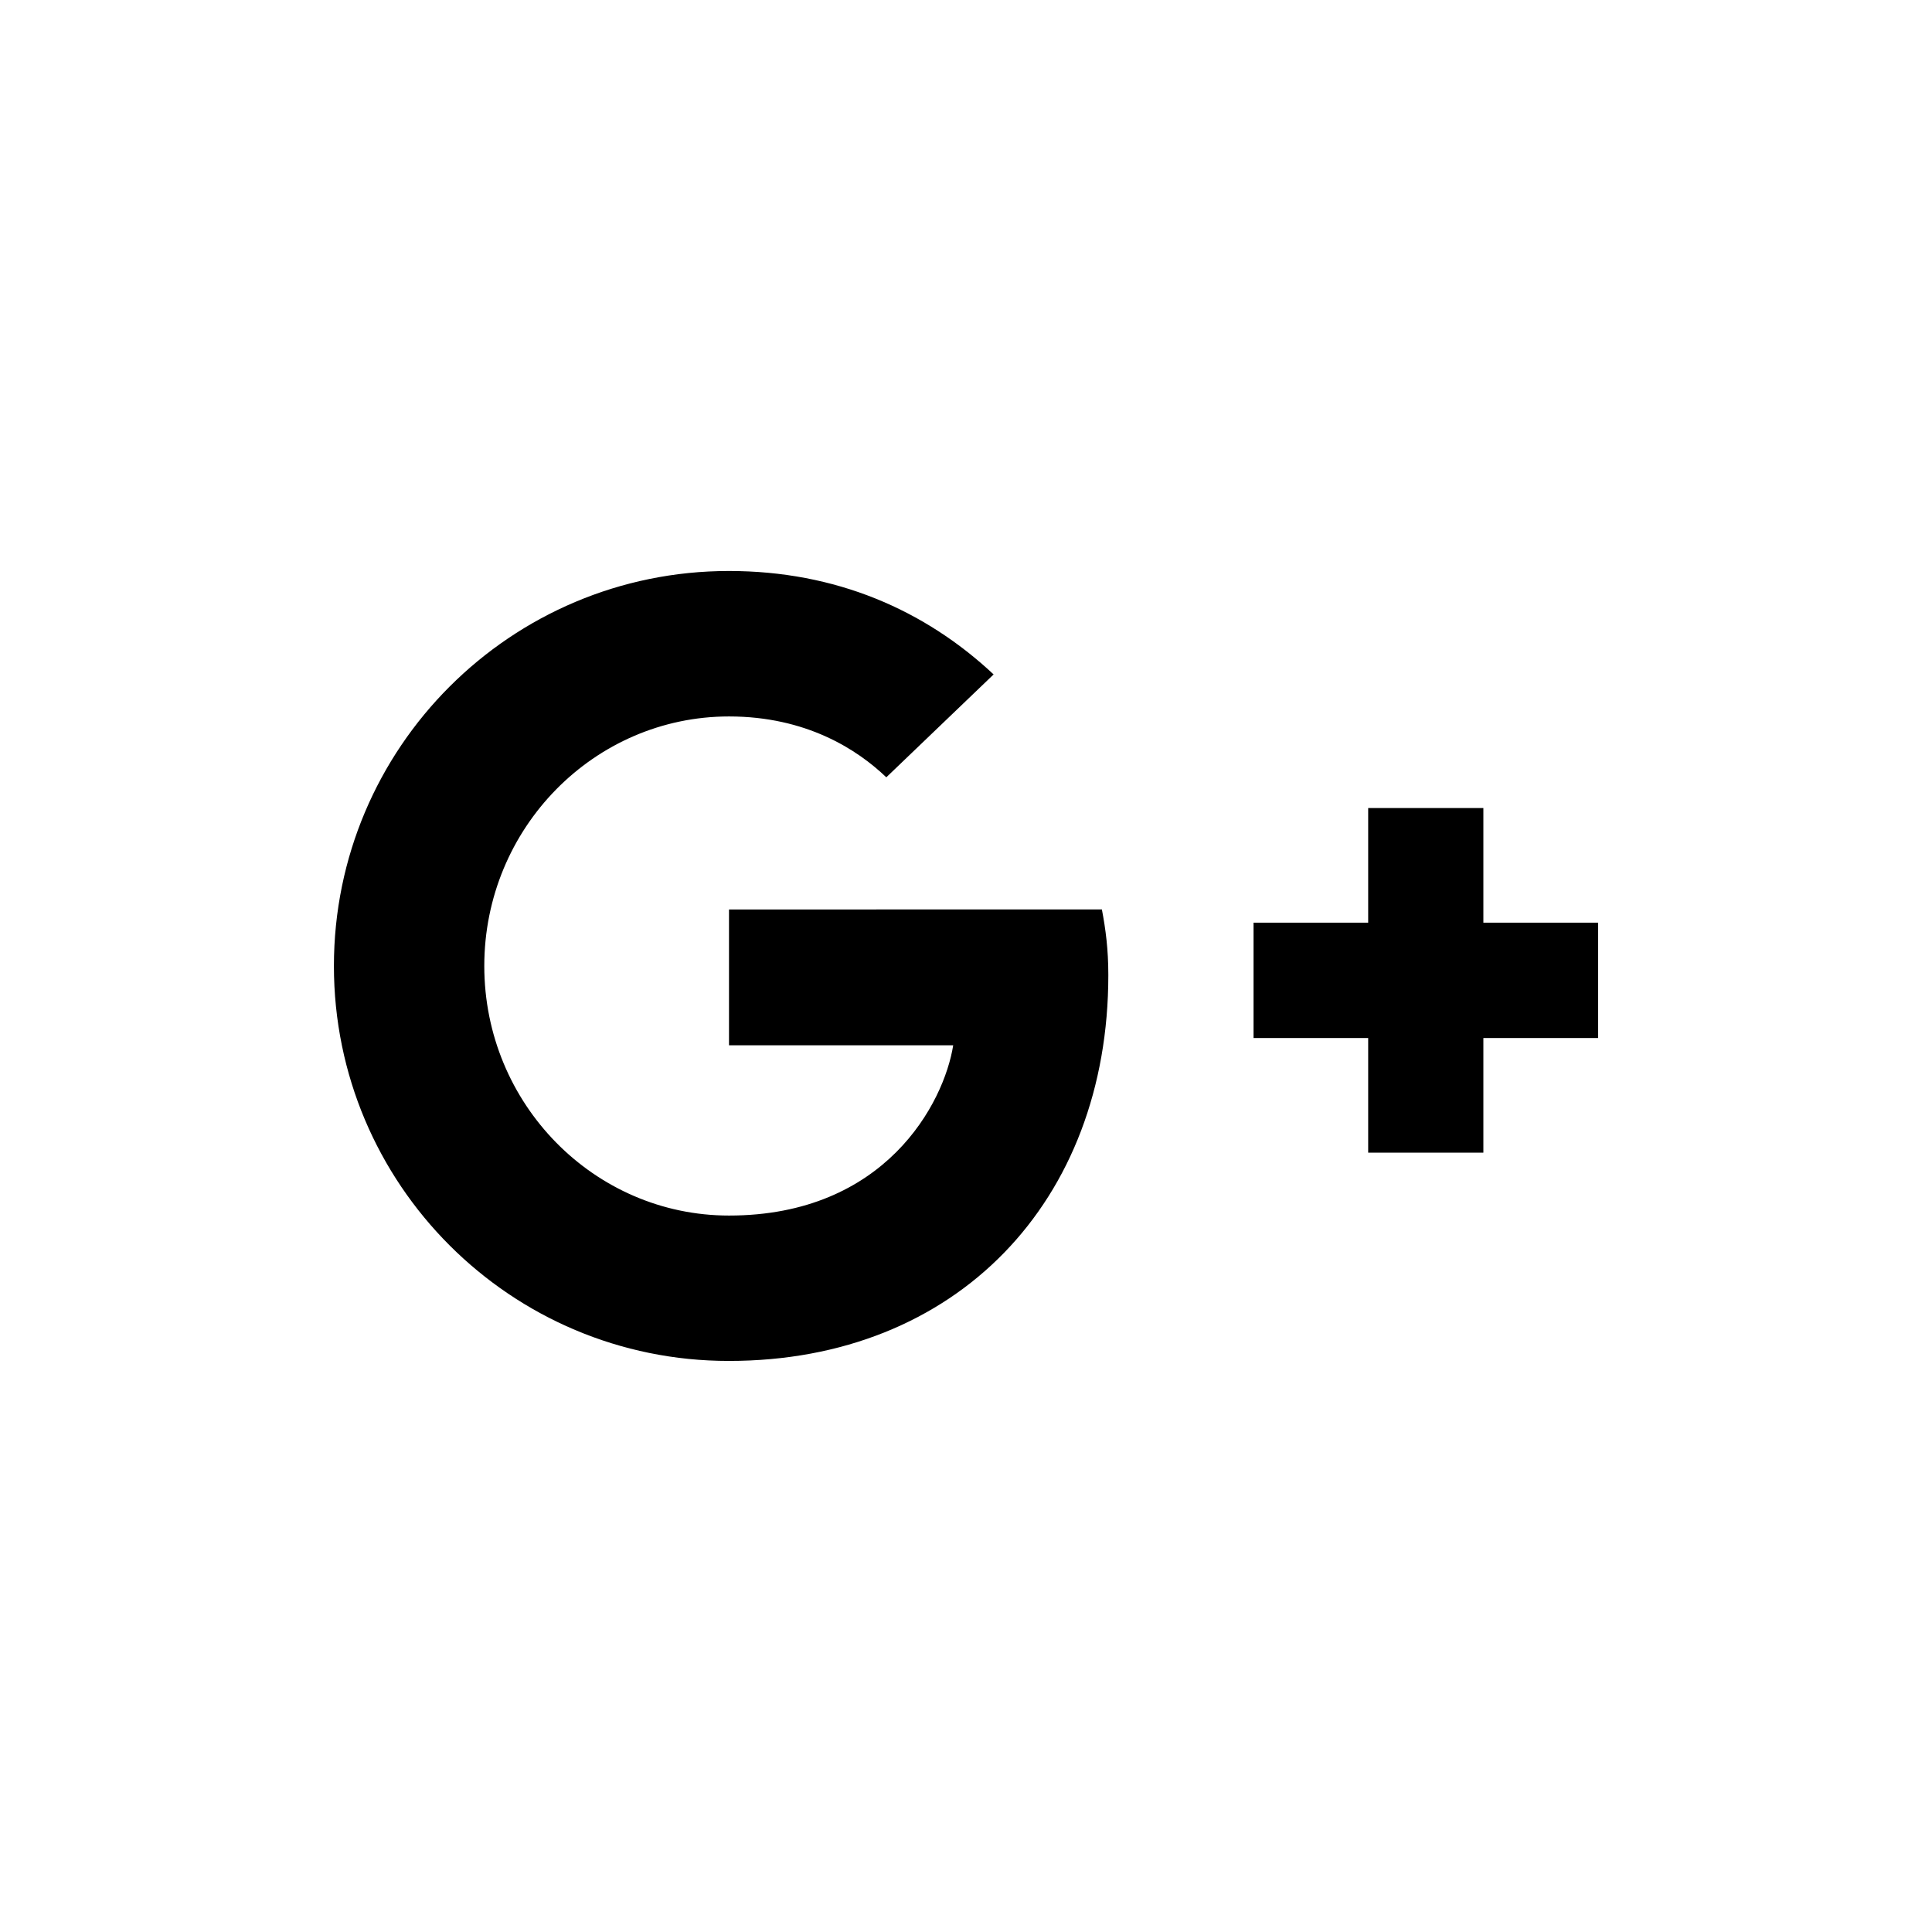
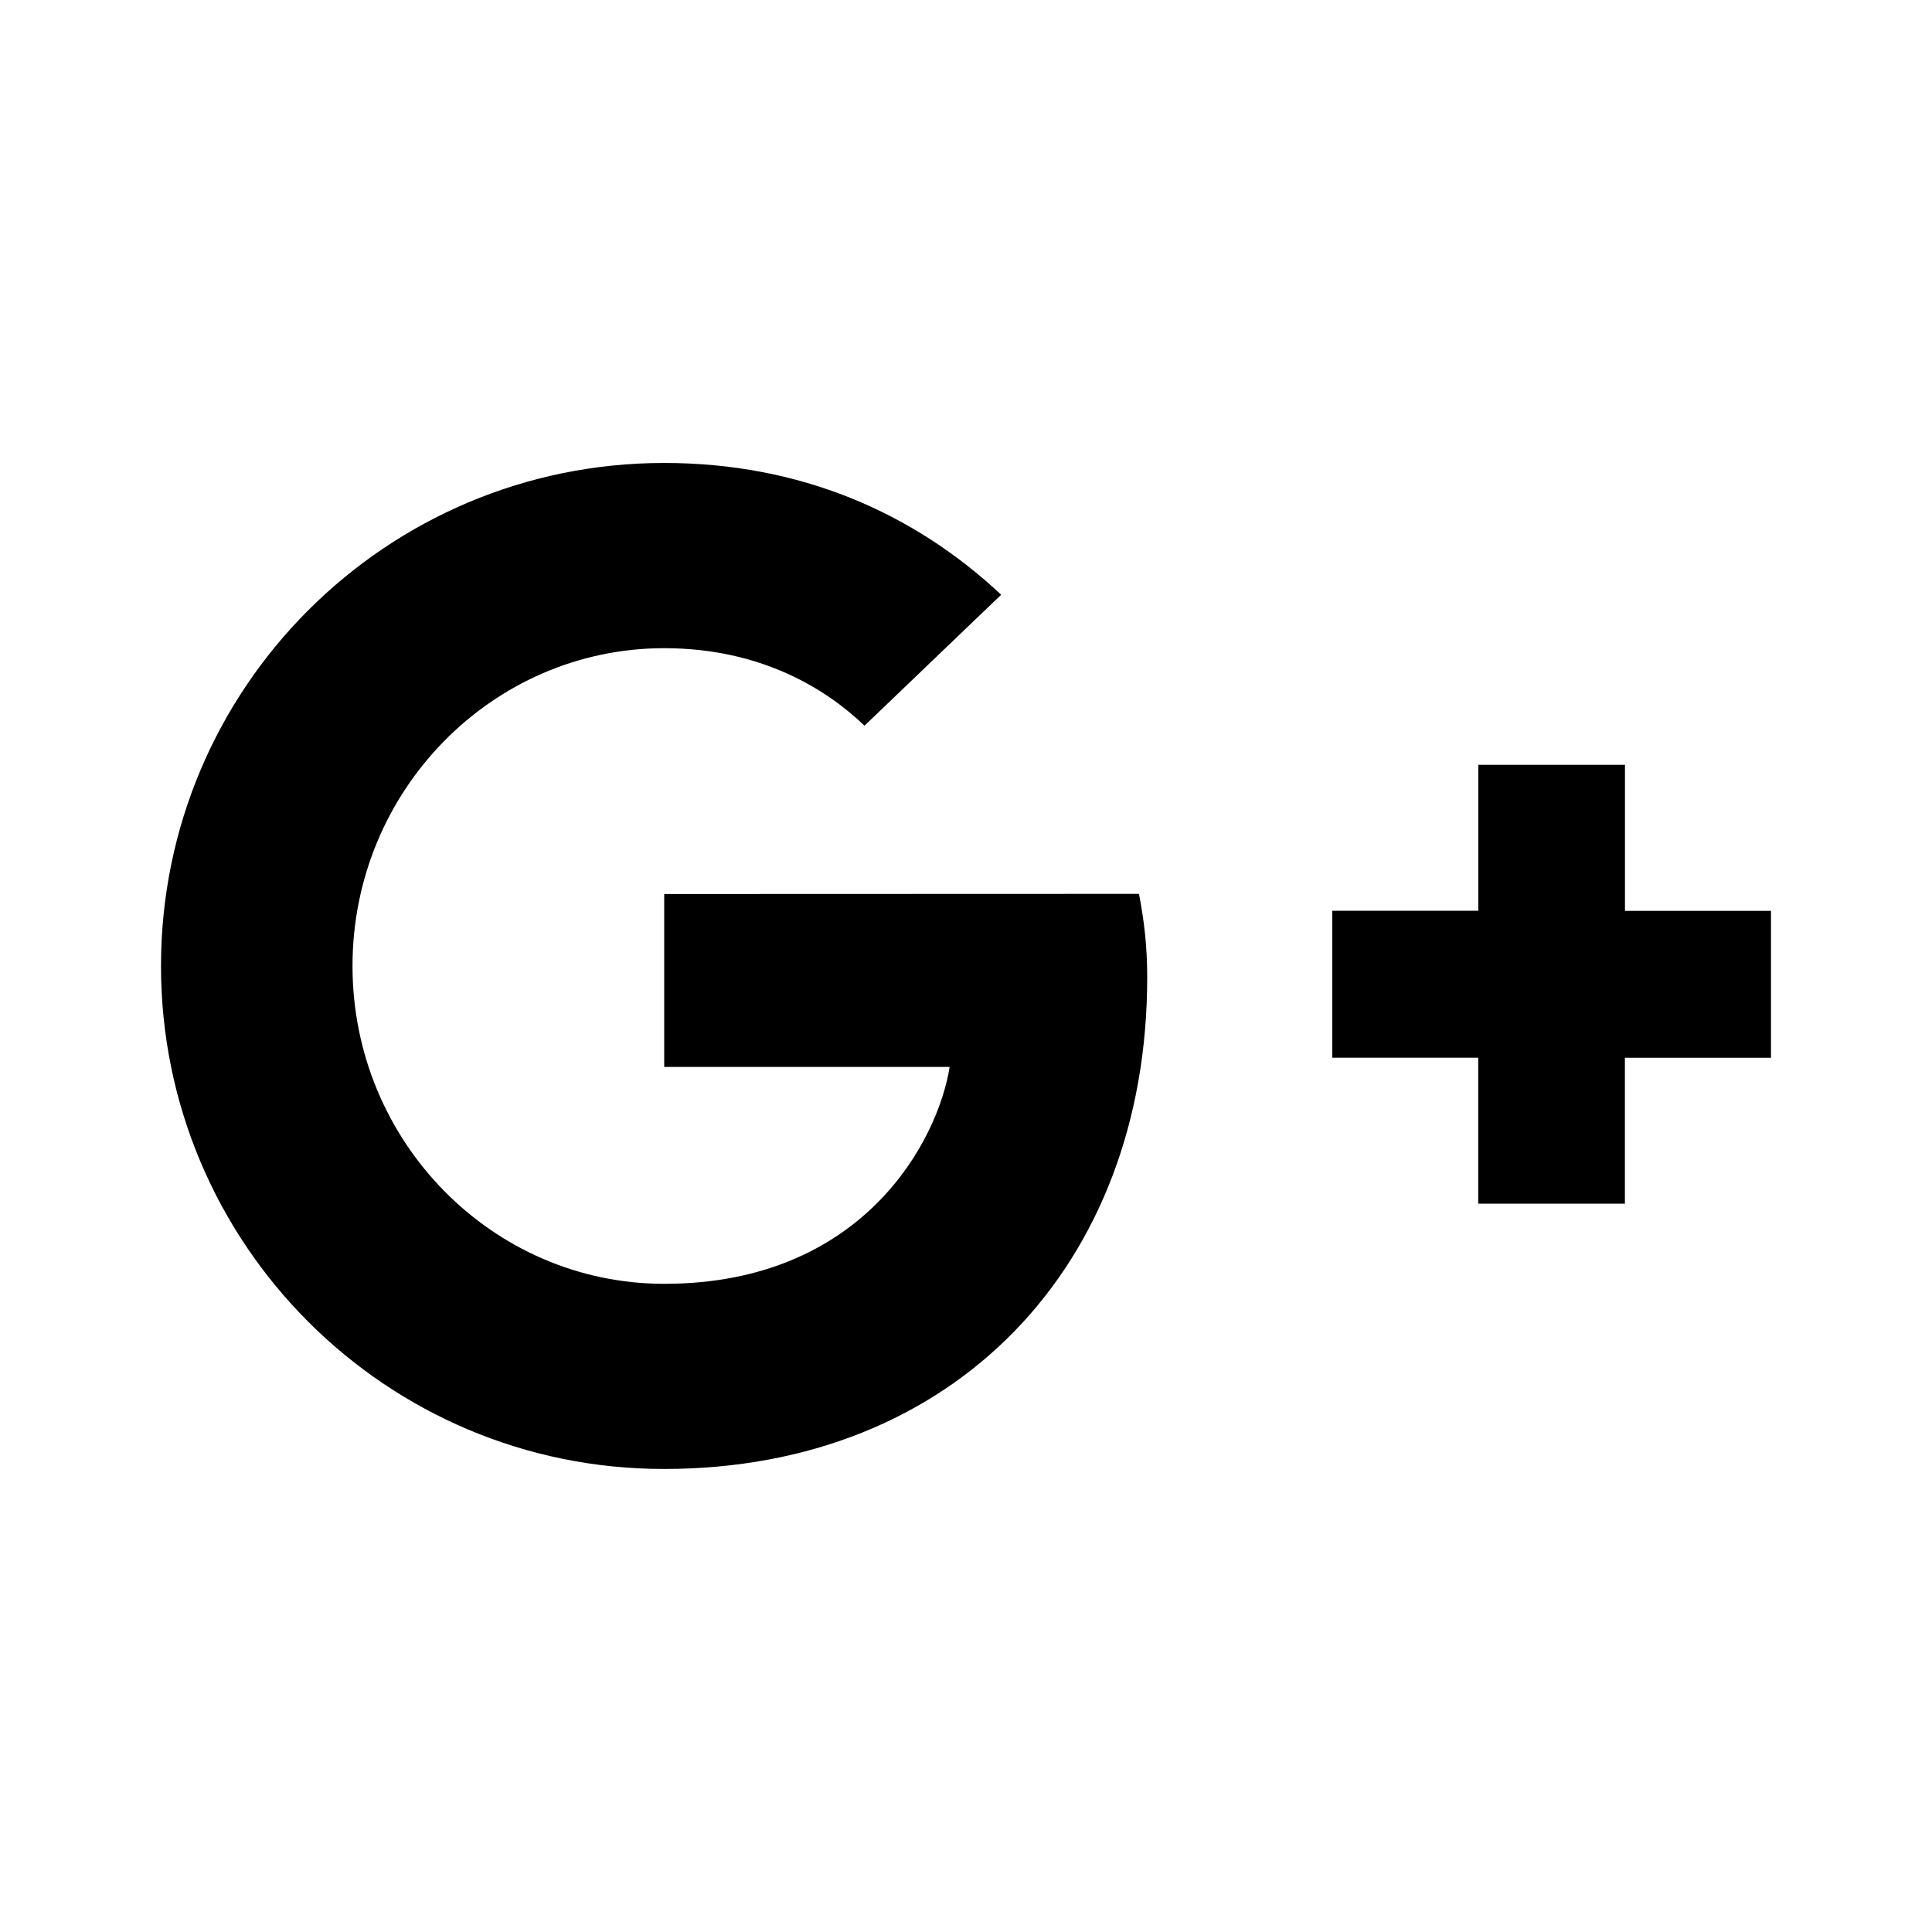
<svg xmlns="http://www.w3.org/2000/svg" version="1.1" id="icon_googleplus_alt" x="0px" y="0px" width="24px" height="24px" viewBox="0 0 24 24" enable-background="new 0 0 24 24" xml:space="preserve">
-   <path d="M13.688,11.297c0.047,0.247,0.08,0.495,0.08,0.816c0,2.807-1.881,4.793-4.713,4.793C6.344,16.908,4.148,14.711,4.148,12  c0-2.712,2.196-4.907,4.907-4.907c1.325,0,2.43,0.482,3.288,1.285l-1.333,1.278C10.648,9.309,10.013,8.9,9.056,8.9  c-1.674,0-3.04,1.386-3.04,3.1S7.382,15.1,9.056,15.1c1.942,0,2.671-1.398,2.785-2.115H9.056v-1.687L13.688,11.297L13.688,11.297z   M18.427,11.462v-1.424h-1.431v1.424h-1.424v1.433h1.424v1.424h1.431v-1.424h1.425v-1.433H18.427z" />
+   <path d="M14.149,11.104c0.06,0.315,0.102,0.631,0.102,1.039c0,3.575-2.395,6.105-6.001,6.105C4.796,18.251,2,15.453,2,12  c0-3.454,2.796-6.249,6.25-6.249c1.687,0,3.094,0.614,4.187,1.637l-1.698,1.627c-0.46-0.442-1.269-0.963-2.488-0.963  c-2.132,0-3.872,1.766-3.872,3.948s1.74,3.948,3.872,3.948c2.473,0,3.401-1.78,3.546-2.694H8.251v-2.148L14.149,11.104  L14.149,11.104z M20.186,11.315V9.501h-1.822v1.813H16.55v1.825h1.813v1.813h1.822V13.14H22v-1.825H20.186z" />
</svg>
